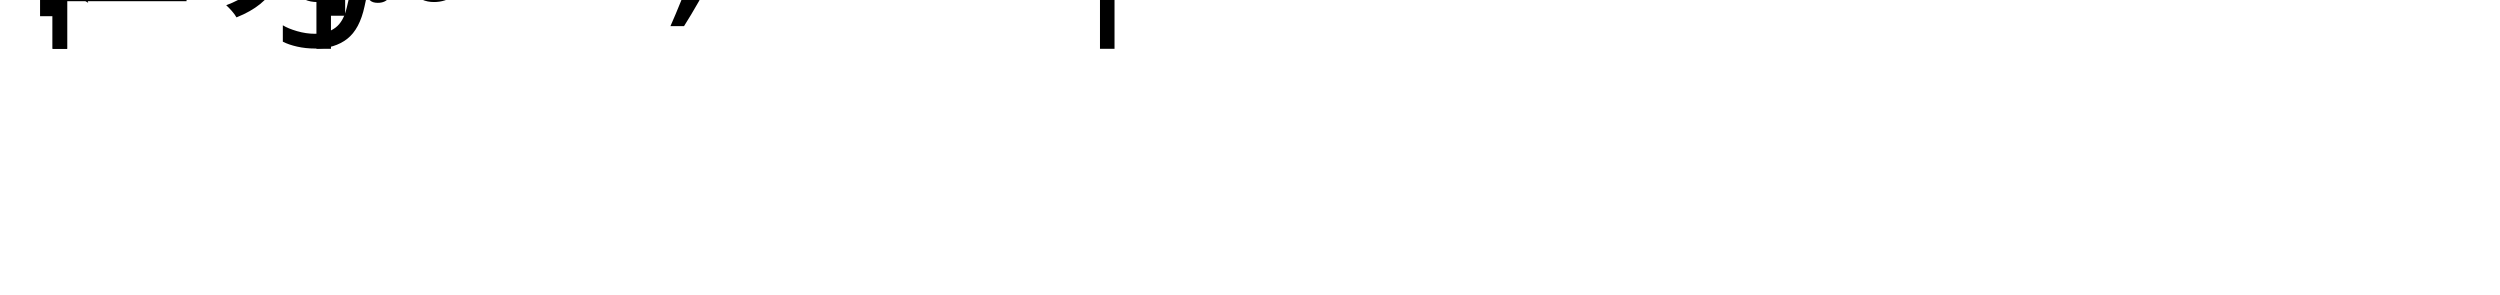
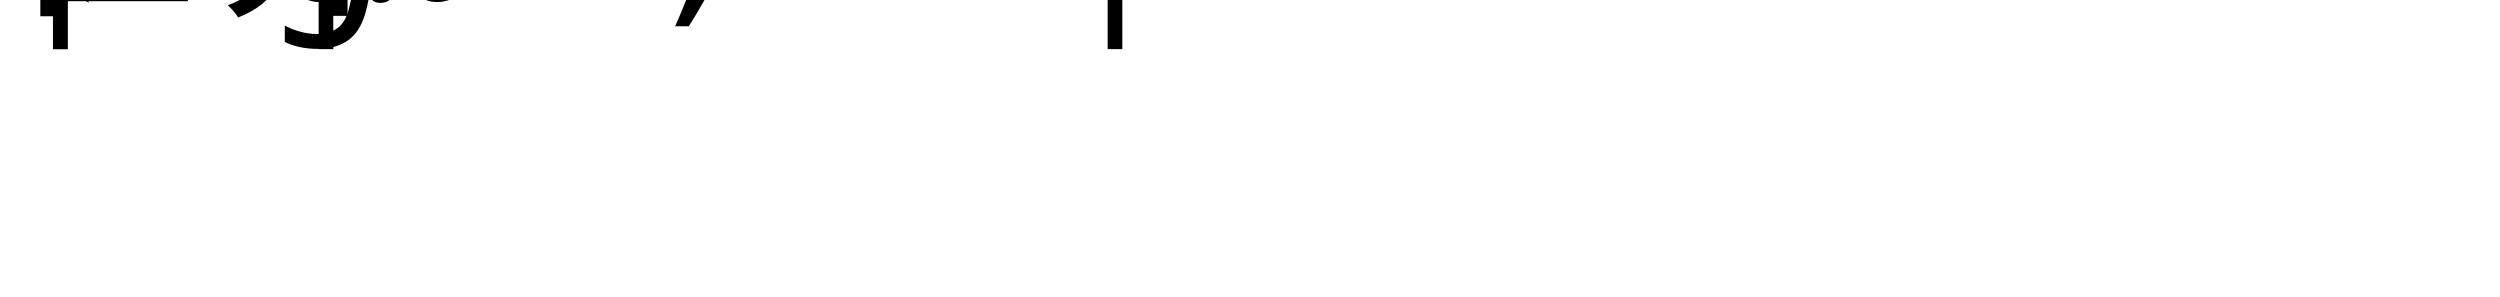
- <svg xmlns="http://www.w3.org/2000/svg" width="865" height="102">
+ <svg xmlns="http://www.w3.org/2000/svg" width="859" height="102">
  <defs>
    <style type="text/css">@font-face {
    font-family: 'pictex-Lato';
    src: url('Lato-BoldItalic.ttf');
}@font-face {
    font-family: 'pictex-NotoSansJP';
    src: url('NotoSansJP-Regular.ttf');
}</style>
  </defs>
-   <rect fill-opacity="0" width="865" height="102" />
+   <rect fill-opacity="0" width="859" height="102" />
  <text font-size="70" font-style="italic" font-family="pictex-Lato" x="0, 40.425, 76.545, 90.055, 111.055, " y="69.09, ">
			PF | 
	</text>
  <text font-size="70" font-family="pictex-NotoSansJP" x="124.565, 194.565, " y="81.2, ">
			世界
	</text>
-   <text font-size="70" font-style="italic" font-family="pictex-Lato" x="278.075, 299.075, 312.585, 357.49, 391.44, 427.666, 445.691, 483.386, 499.136, 512.646, 553.071, 589.191, 602.701, 623.701, " y="69.09, ">
+   <text font-size="70" font-style="italic" font-family="pictex-Lato" x="278.075, 299.075, 312.585, 357.49, 391.44, 427.665, 445.69, 483.385, 499.135, 512.645, 553.07, 589.19, 602.7, 623.7, " y="69.09, ">
			| Again, PF | 
	</text>
-   <text font-size="70" font-family="Noto Color Emoji" x="637.211, " y="64.862, ">
+   <text font-size="70" font-family="Noto Color Emoji" x="637.21, " y="64.862, ">
			✨
	</text>
-   <text font-size="70" font-style="italic" font-family="pictex-Lato" x="738.065, 759.065, 772.575, 813, 842.82, " y="69.09, ">
+   <text font-size="70" font-style="italic" font-family="pictex-Lato" x="737.878, 758.878, 772.388, 812.813, 842.633, " y="69.09, ">
			| PF.
	</text>
</svg>
